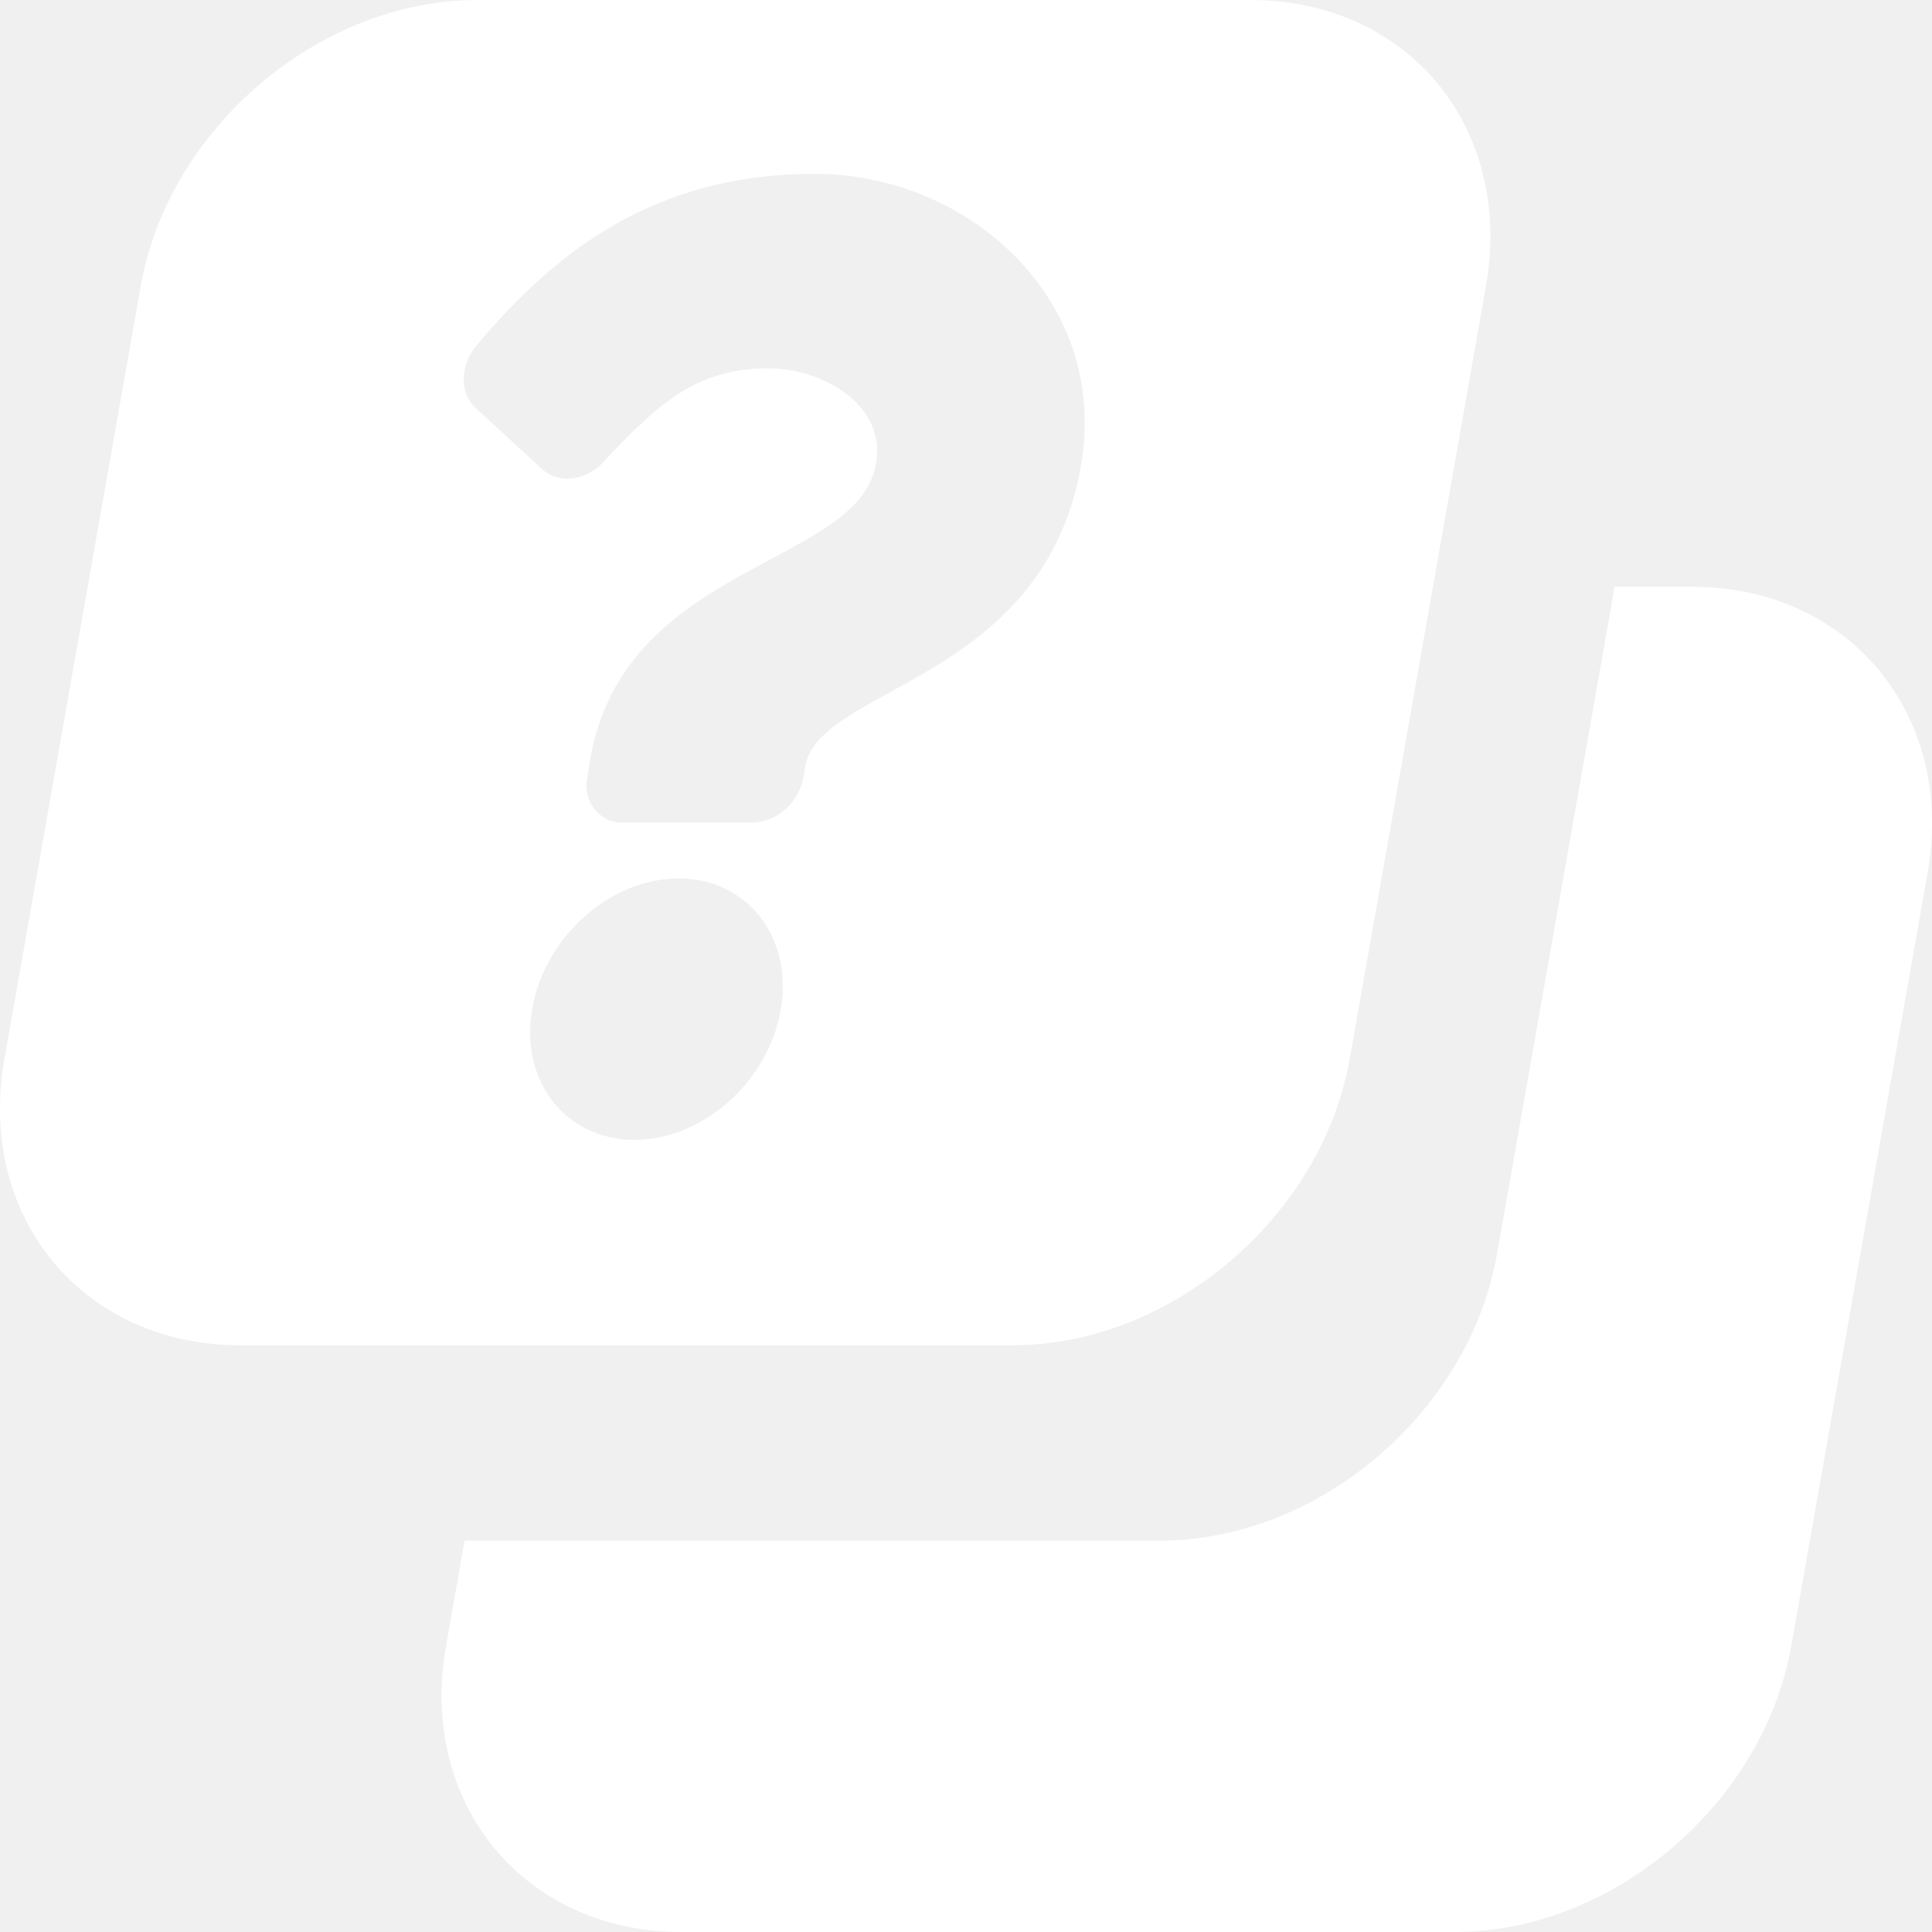
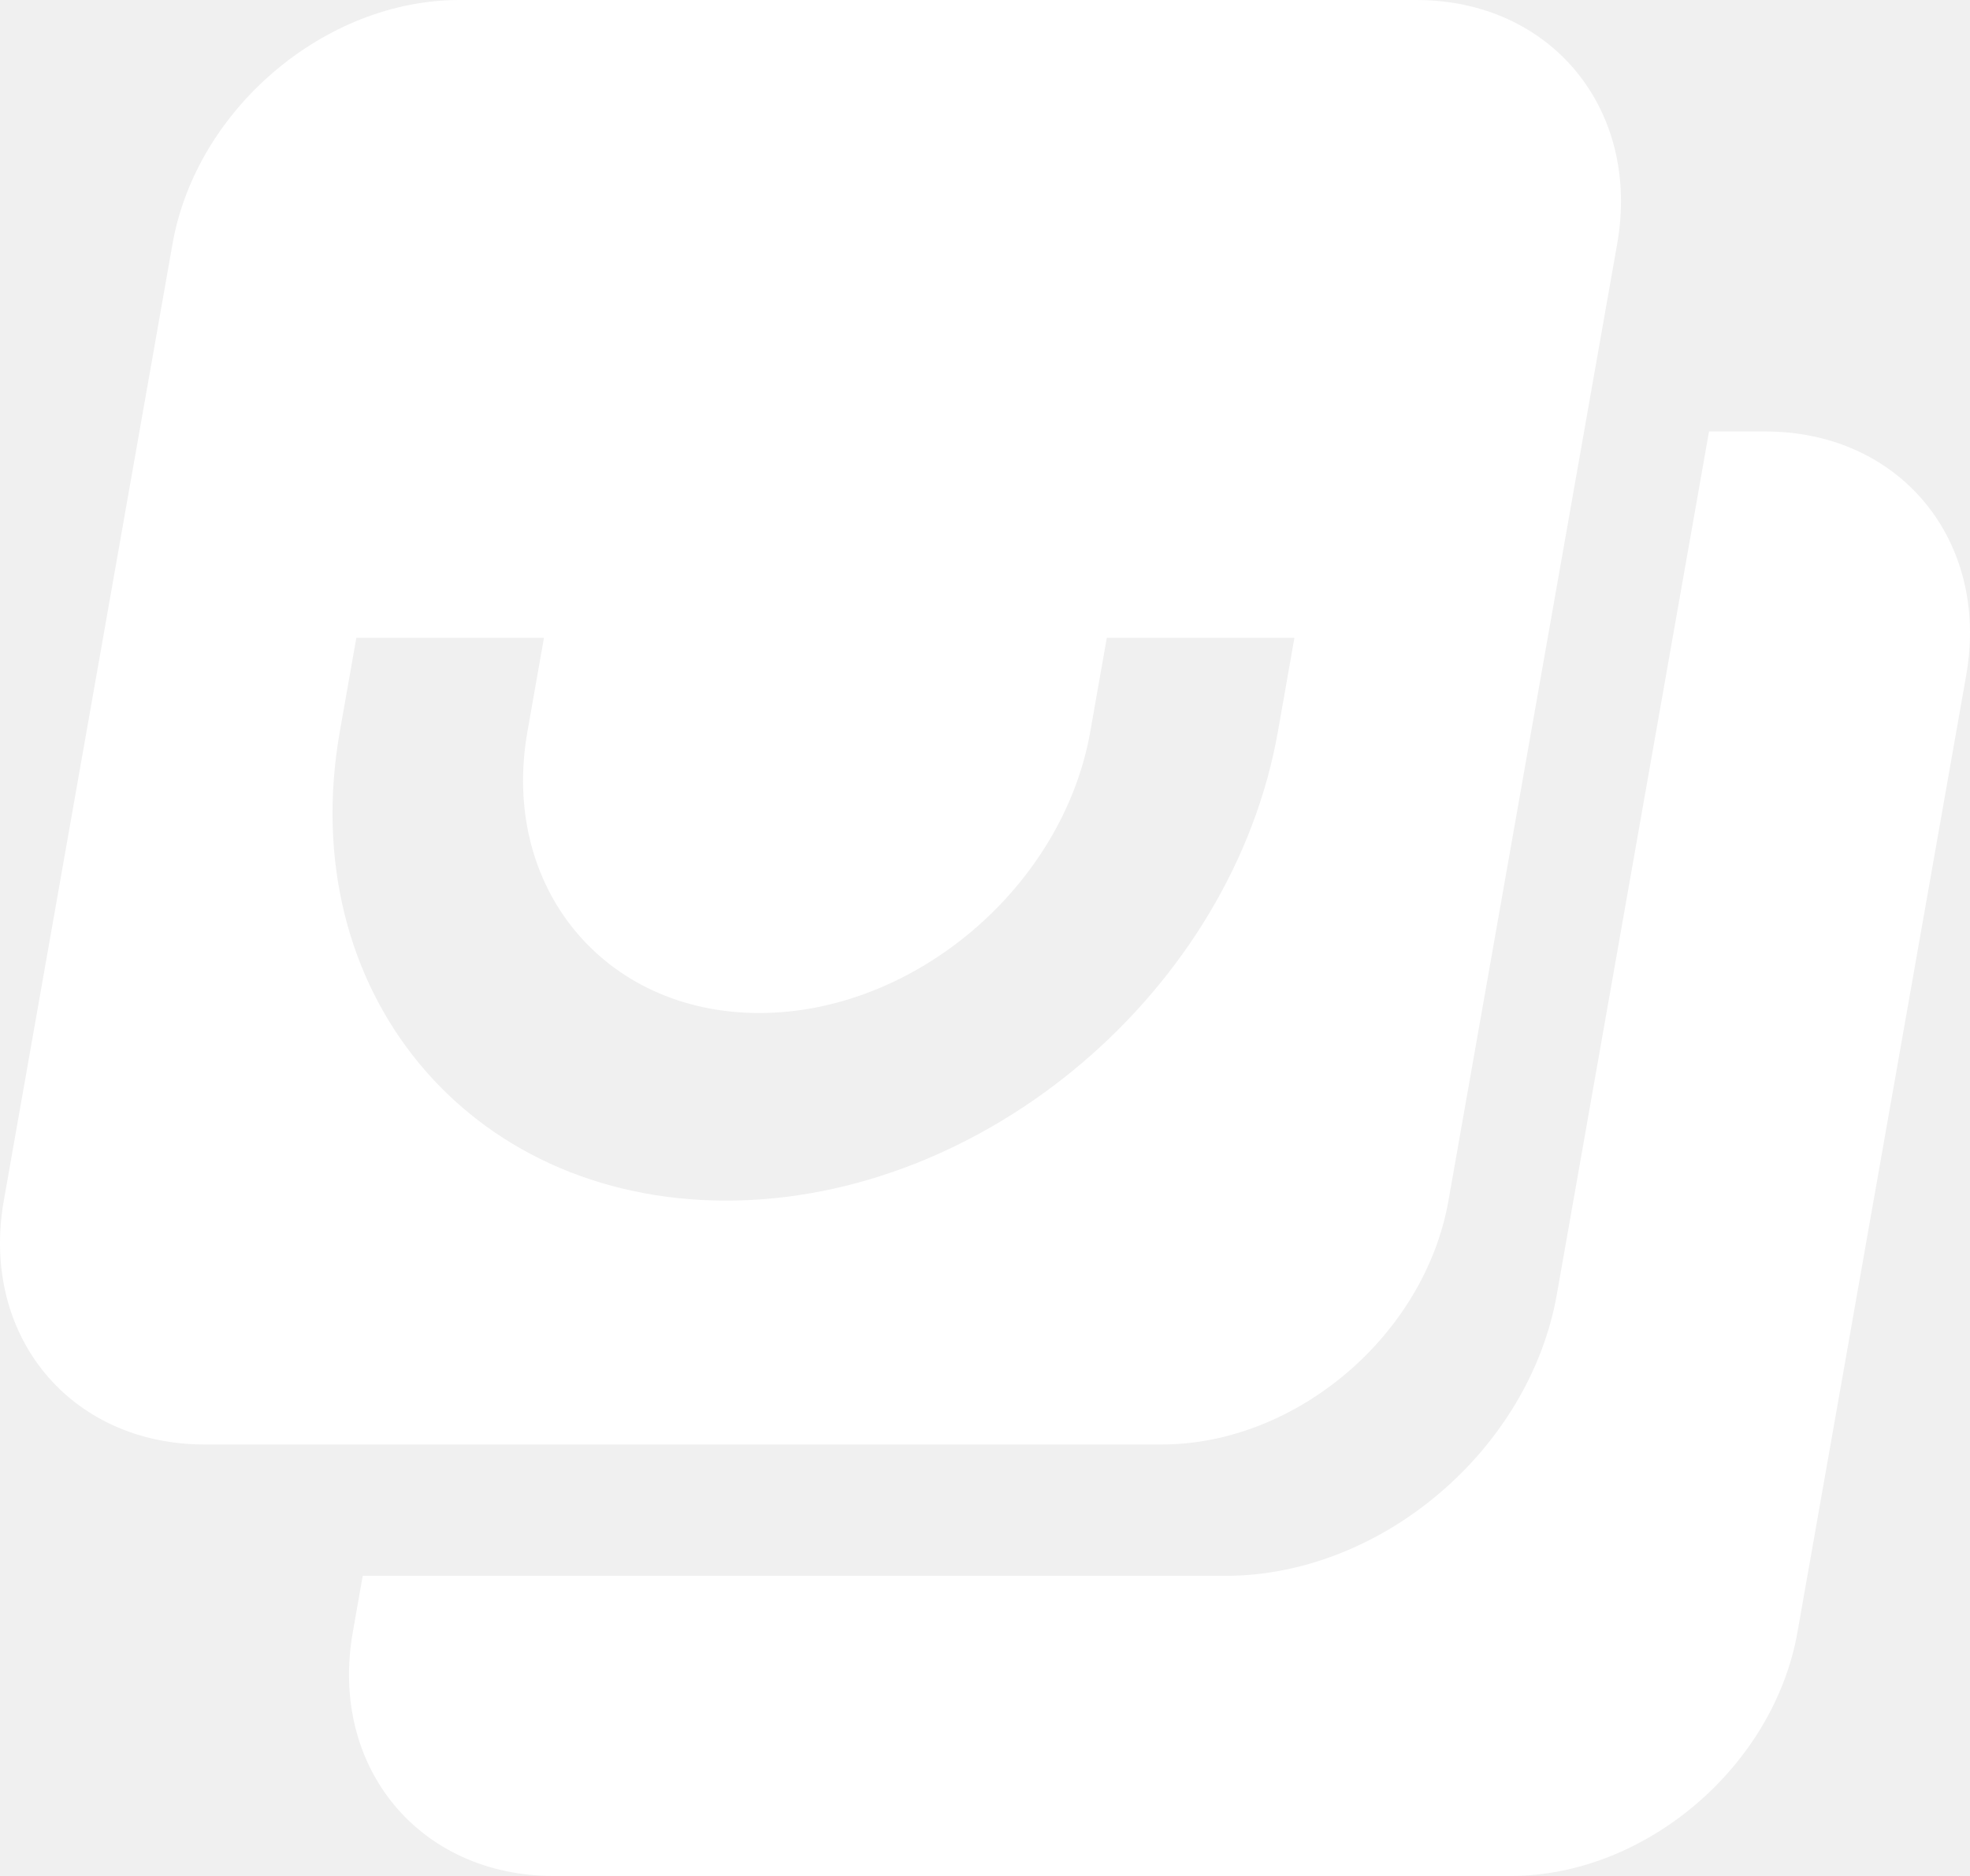
- <svg xmlns="http://www.w3.org/2000/svg" viewBox="0 0 100 100">
-   <path fill="#FFF" d="M24.049 79.74h36.003c8.185 0 15.985-6.621 17.43-14.814l6.091-34.556h3.997c8.149 0 13.645 6.63 12.2 14.815l-7.051 40C91.274 93.363 83.474 100 75.288 100h-40c-8.185 0-13.645-6.667-12.2-14.815l.96-5.444Z" />
-   <path fill="#FFF" fill-rule="evenodd" d="M12.437 69.63h40c8.148 0 15.978-6.637 17.422-14.815l7.052-40C78.355 6.63 72.896 0 64.711 0h-40C16.533 0 8.726 6.63 7.281 14.815l-7.052 40C-1.215 62.963 4.252 69.63 12.437 69.63m33.628-33.798c3.756-2.064 8.725-4.795 9.907-11.844C57.385 15.458 50.065 8.983 42.168 9c-7.452 0-12.771 3.195-17.508 8.892-.858 1.034-.884 2.45-.053 3.212l3.472 3.196c.847.767 2.25.589 3.176-.406 2.842-3.068 4.869-4.83 8.51-4.83 2.864 0 6.077 1.934 5.59 4.847-.37 2.223-2.292 3.334-5.4 5.001l-.28.151c-3.582 1.92-8.134 4.362-9.124 10.247l-.16.956c-.055.28-.05.571.014.85.065.278.188.538.362.76.173.222.391.4.639.522.247.121.518.183.79.18h6.744a2.7 2.7 0 0 0 1.712-.688c.481-.426.81-1.01.934-1.657l.095-.556c.266-1.582 2.101-2.59 4.384-3.845M32.837 59c3.552 0 6.955-3.034 7.58-6.769.63-3.729-1.742-6.763-5.293-6.763s-6.934 3.028-7.58 6.763C26.9 55.966 29.286 59 32.837 59" />
+ <svg xmlns="http://www.w3.org/2000/svg" viewBox="0 0 840 800" fill="none" aria-hidden="true">
+   <path fill="#FFF" d="M752.718 184H728.718L663.828 552C652.138 618.27 588.939 672 522.669 672H154.672L150.442 696C140.312 753.44 178.662 800 236.101 800H644.099C701.538 800 756.308 753.44 766.438 696L838.377 288C848.507 230.56 810.157 184 752.718 184ZM617.619 512L689.558 104C699.688 46.56 661.338 0 603.899 0H195.901C138.462 0 83.692 46.56 73.562 104L1.623 512C-8.507 569.44 29.843 616 87.282 616H495.279C552.719 616 607.489 569.44 617.619 512ZM309.621 512C199.341 512 125.442 422.28 144.892 312L151.942 272H231.941L224.891 312C213.221 378.17 257.561 432 323.731 432C389.9 432 453.22 378.17 464.89 312L471.94 272H551.939L544.889 312C525.439 422.28 419.9 512 309.621 512Z" />
</svg>
